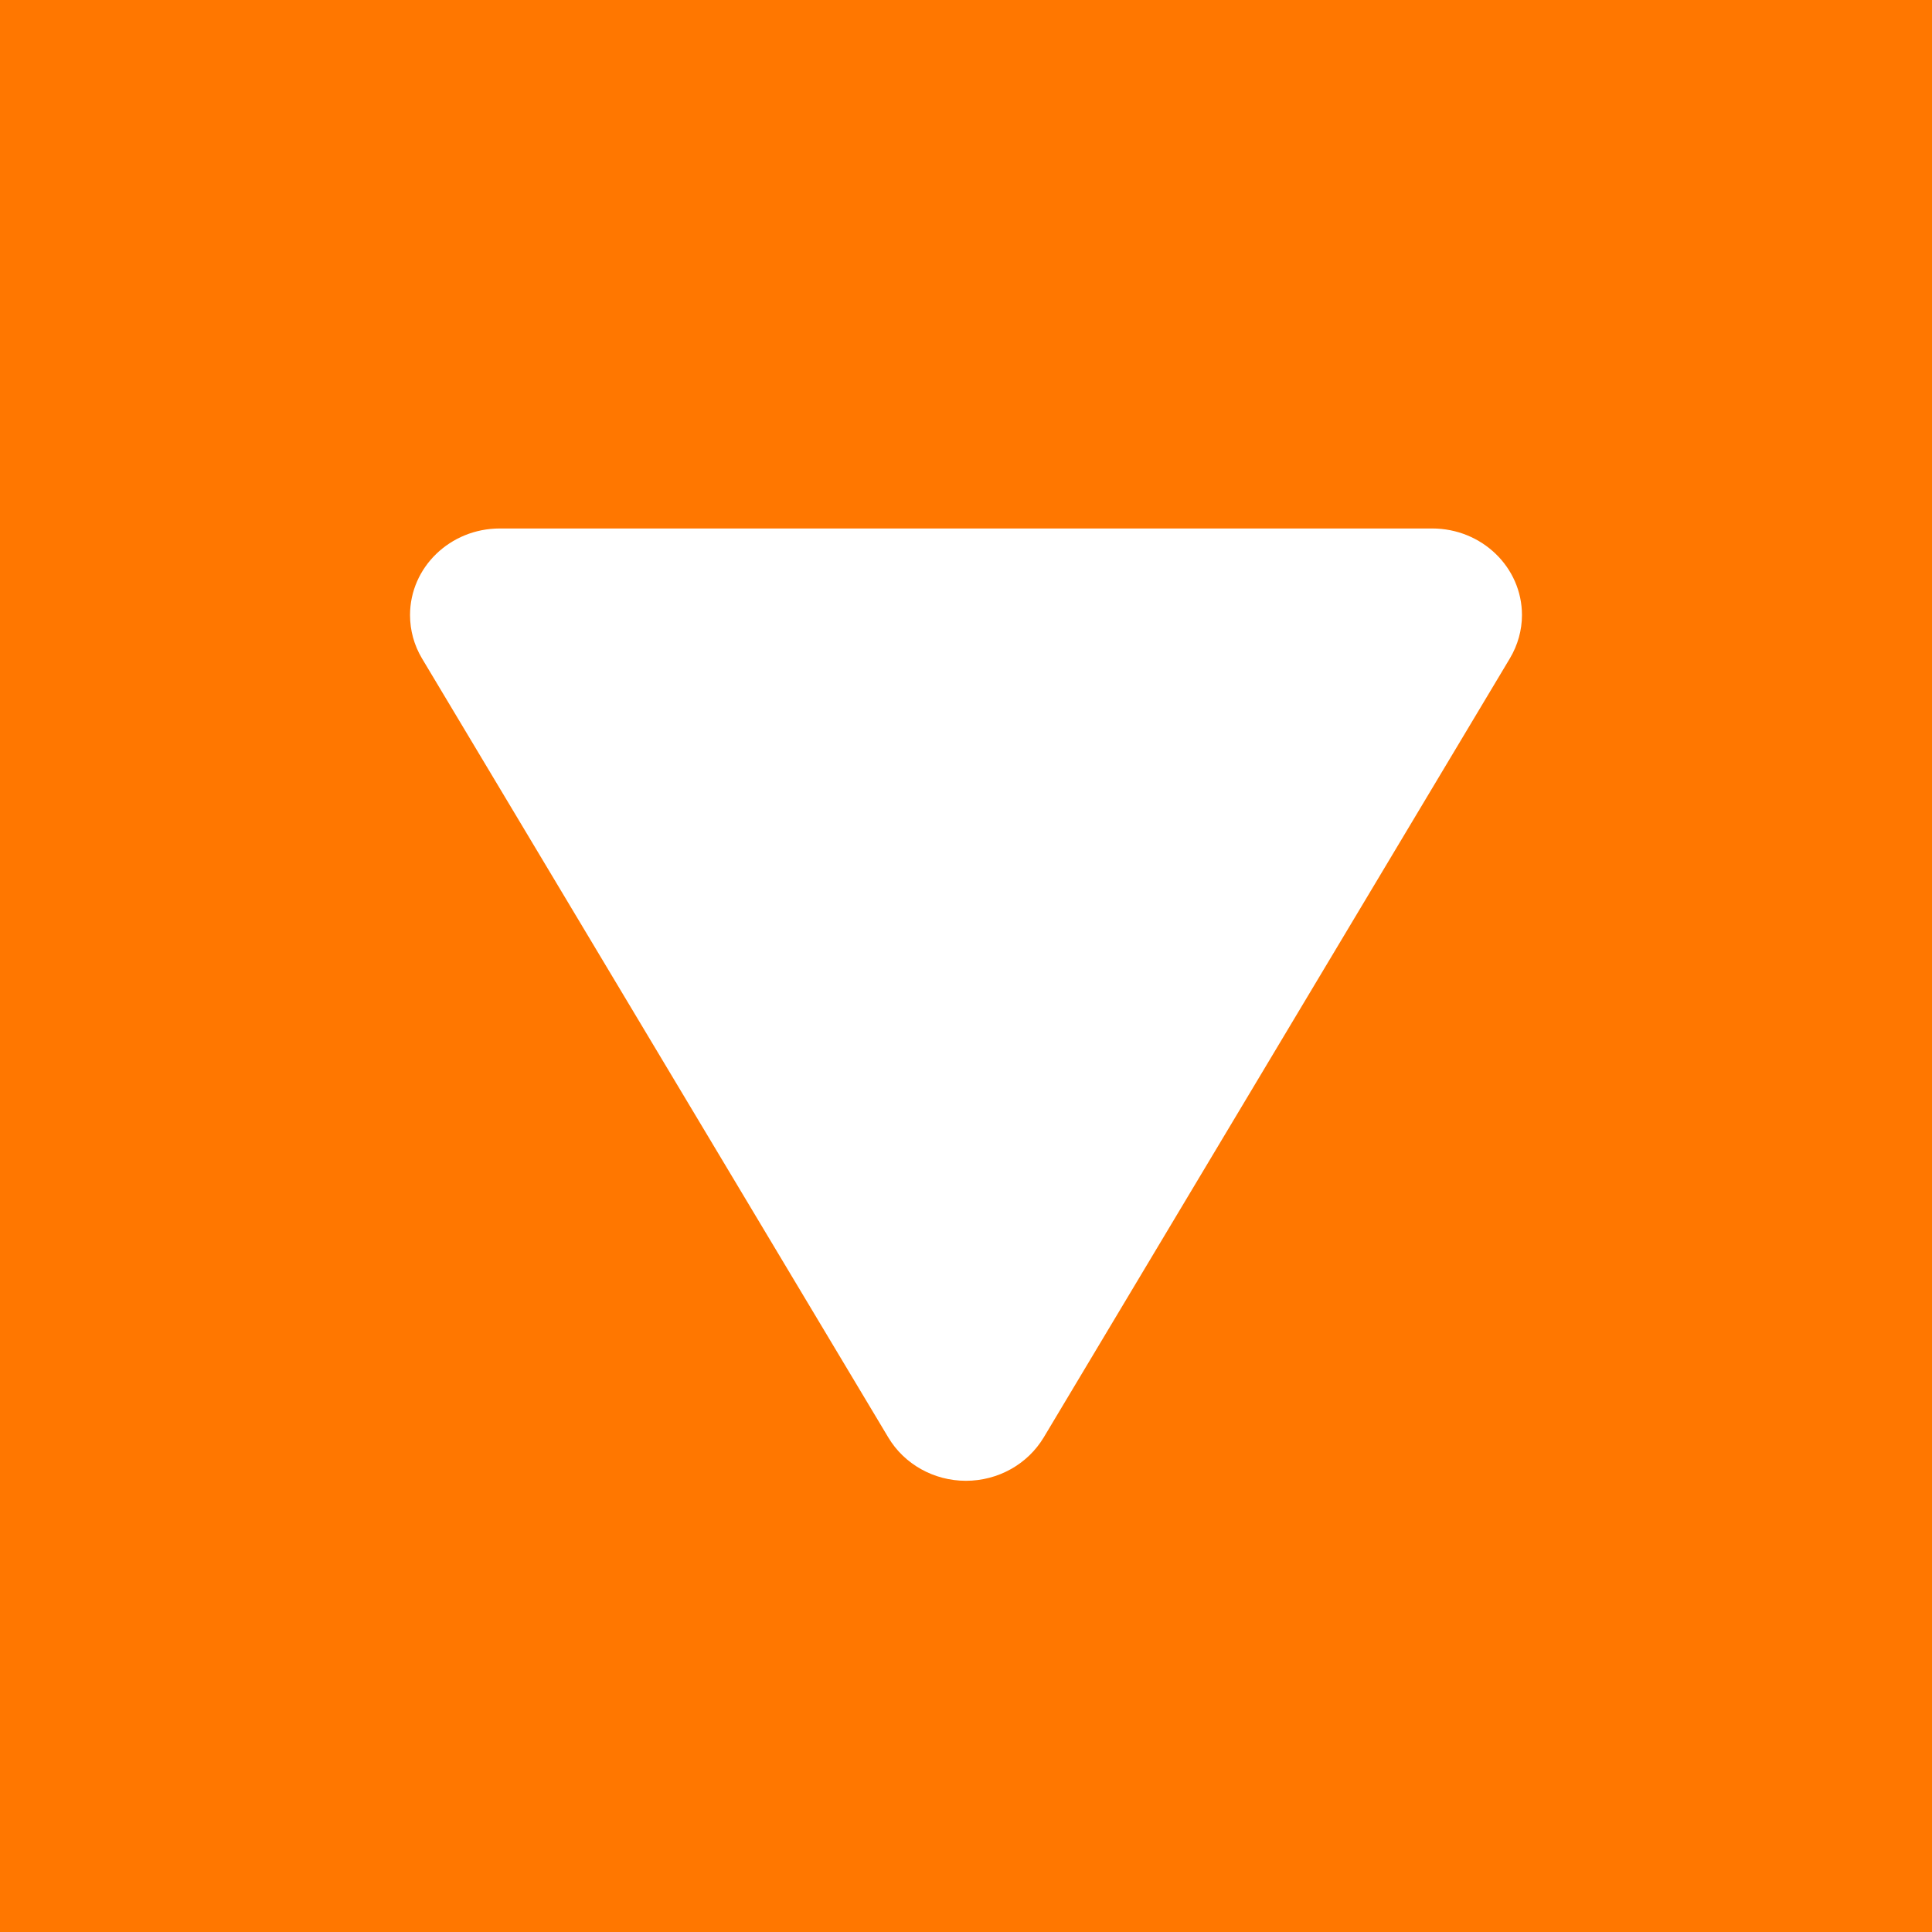
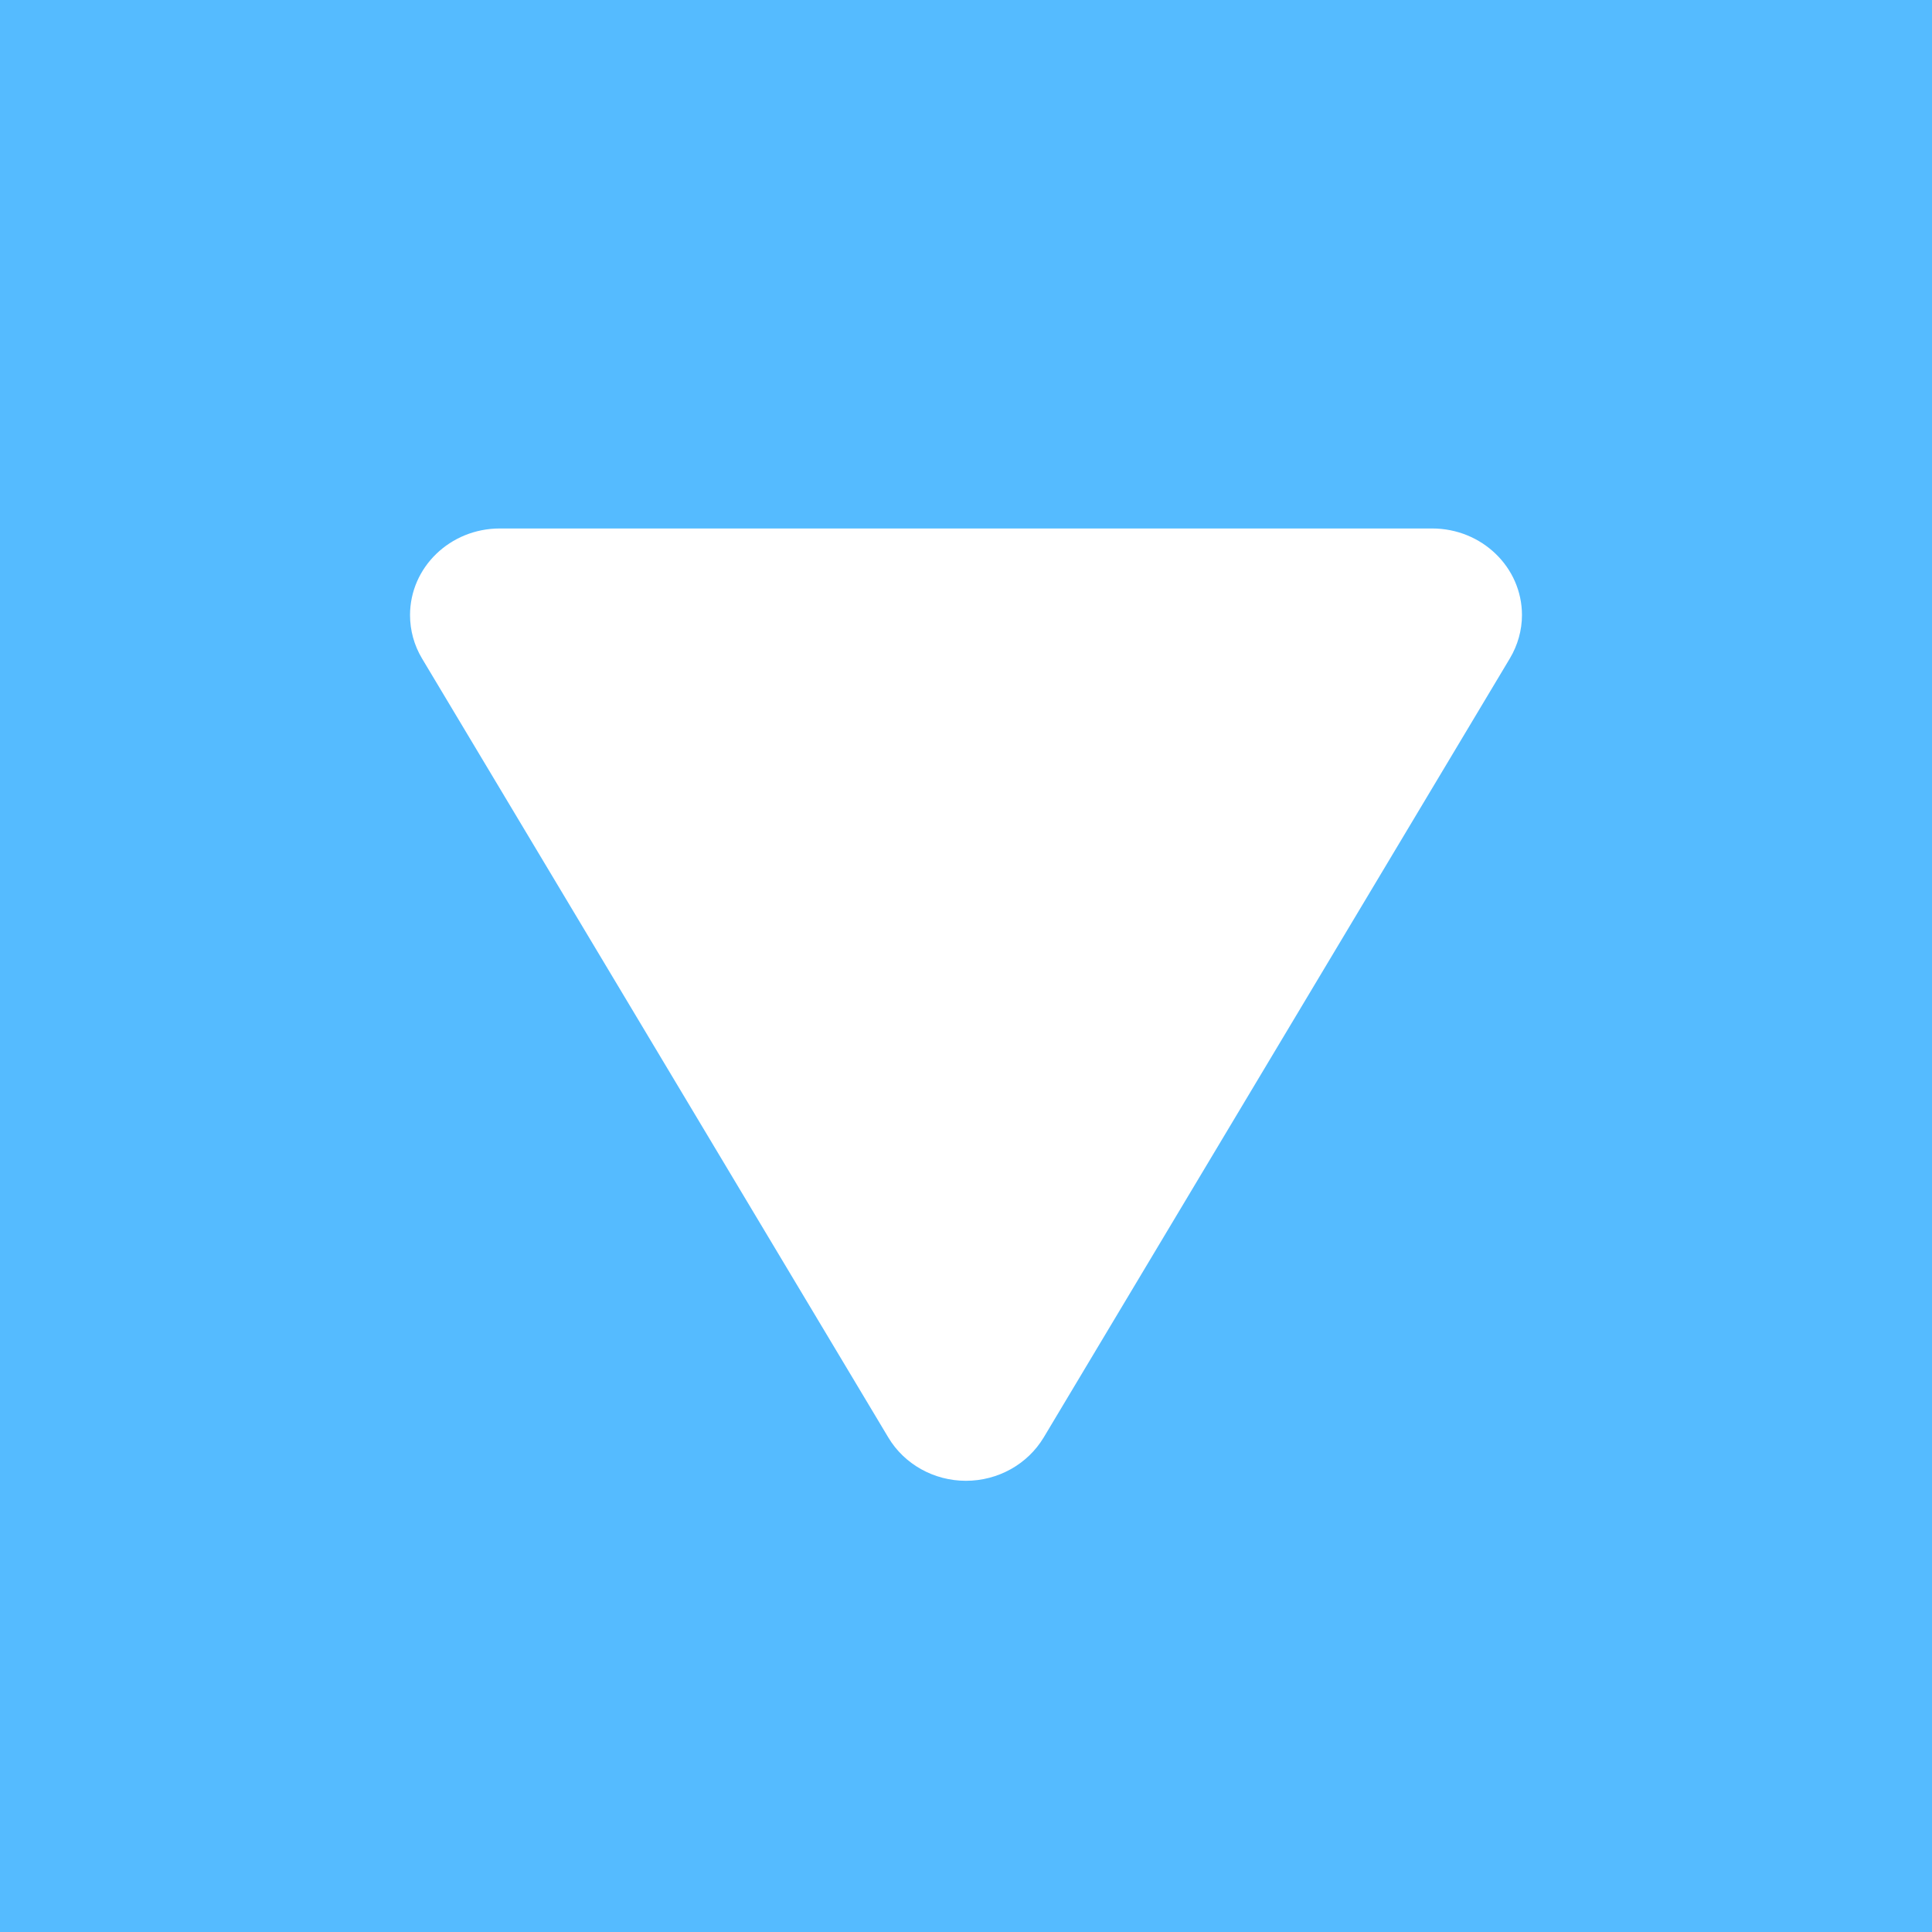
<svg xmlns="http://www.w3.org/2000/svg" xmlns:ns1="http://www.openswatchbook.org/uri/2009/osb" xmlns:xlink="http://www.w3.org/1999/xlink" width="100" height="100" id="svg2" version="1.1">
  <defs id="defs4">
    <linearGradient id="linearGradient5225" ns1:paint="solid">
      <stop style="stop-color:#666666;stop-opacity:1;" offset="0" id="stop5227" />
    </linearGradient>
    <linearGradient xlink:href="#linearGradient5225" id="linearGradient5229" x1="20.366" y1="1002.362" x2="79.634" y2="1002.362" gradientUnits="userSpaceOnUse" />
  </defs>
  <g id="layer2">
-     <rect style="fill:#ff7700;fill-opacity:1;stroke:none" id="rect4448" width="100" height="100" x="0" y="0" />
+     <rect style="fill:#55bbff;fill-opacity:1;stroke:none" id="rect4448" width="100" height="100" x="0" y="0" />
  </g>
  <g id="layer1" transform="translate(0,-952.3622)" style="display:inline">
    <g id="g3602" transform="matrix(0.1128066,0,0,0.1088407,21.22349,979.7163)" style="fill:#ffffff">
      <path id="path3604" d="m 5.472,61.776 213.984,370.512 c 7.344,12.744 20.952,20.592 35.568,20.592 14.76,0 28.296,-7.848 35.712,-20.592 L 504.648,61.776 c 3.6,-6.264 5.544,-13.392 5.544,-20.592 C 510.192,18.432 491.76,0 469.008,0 H 41.184 C 18.432,0 0,18.432 0,41.184 0,48.456 1.872,55.512 5.472,61.776 z" style="fill:#ffffff" />
    </g>
  </g>
</svg>
